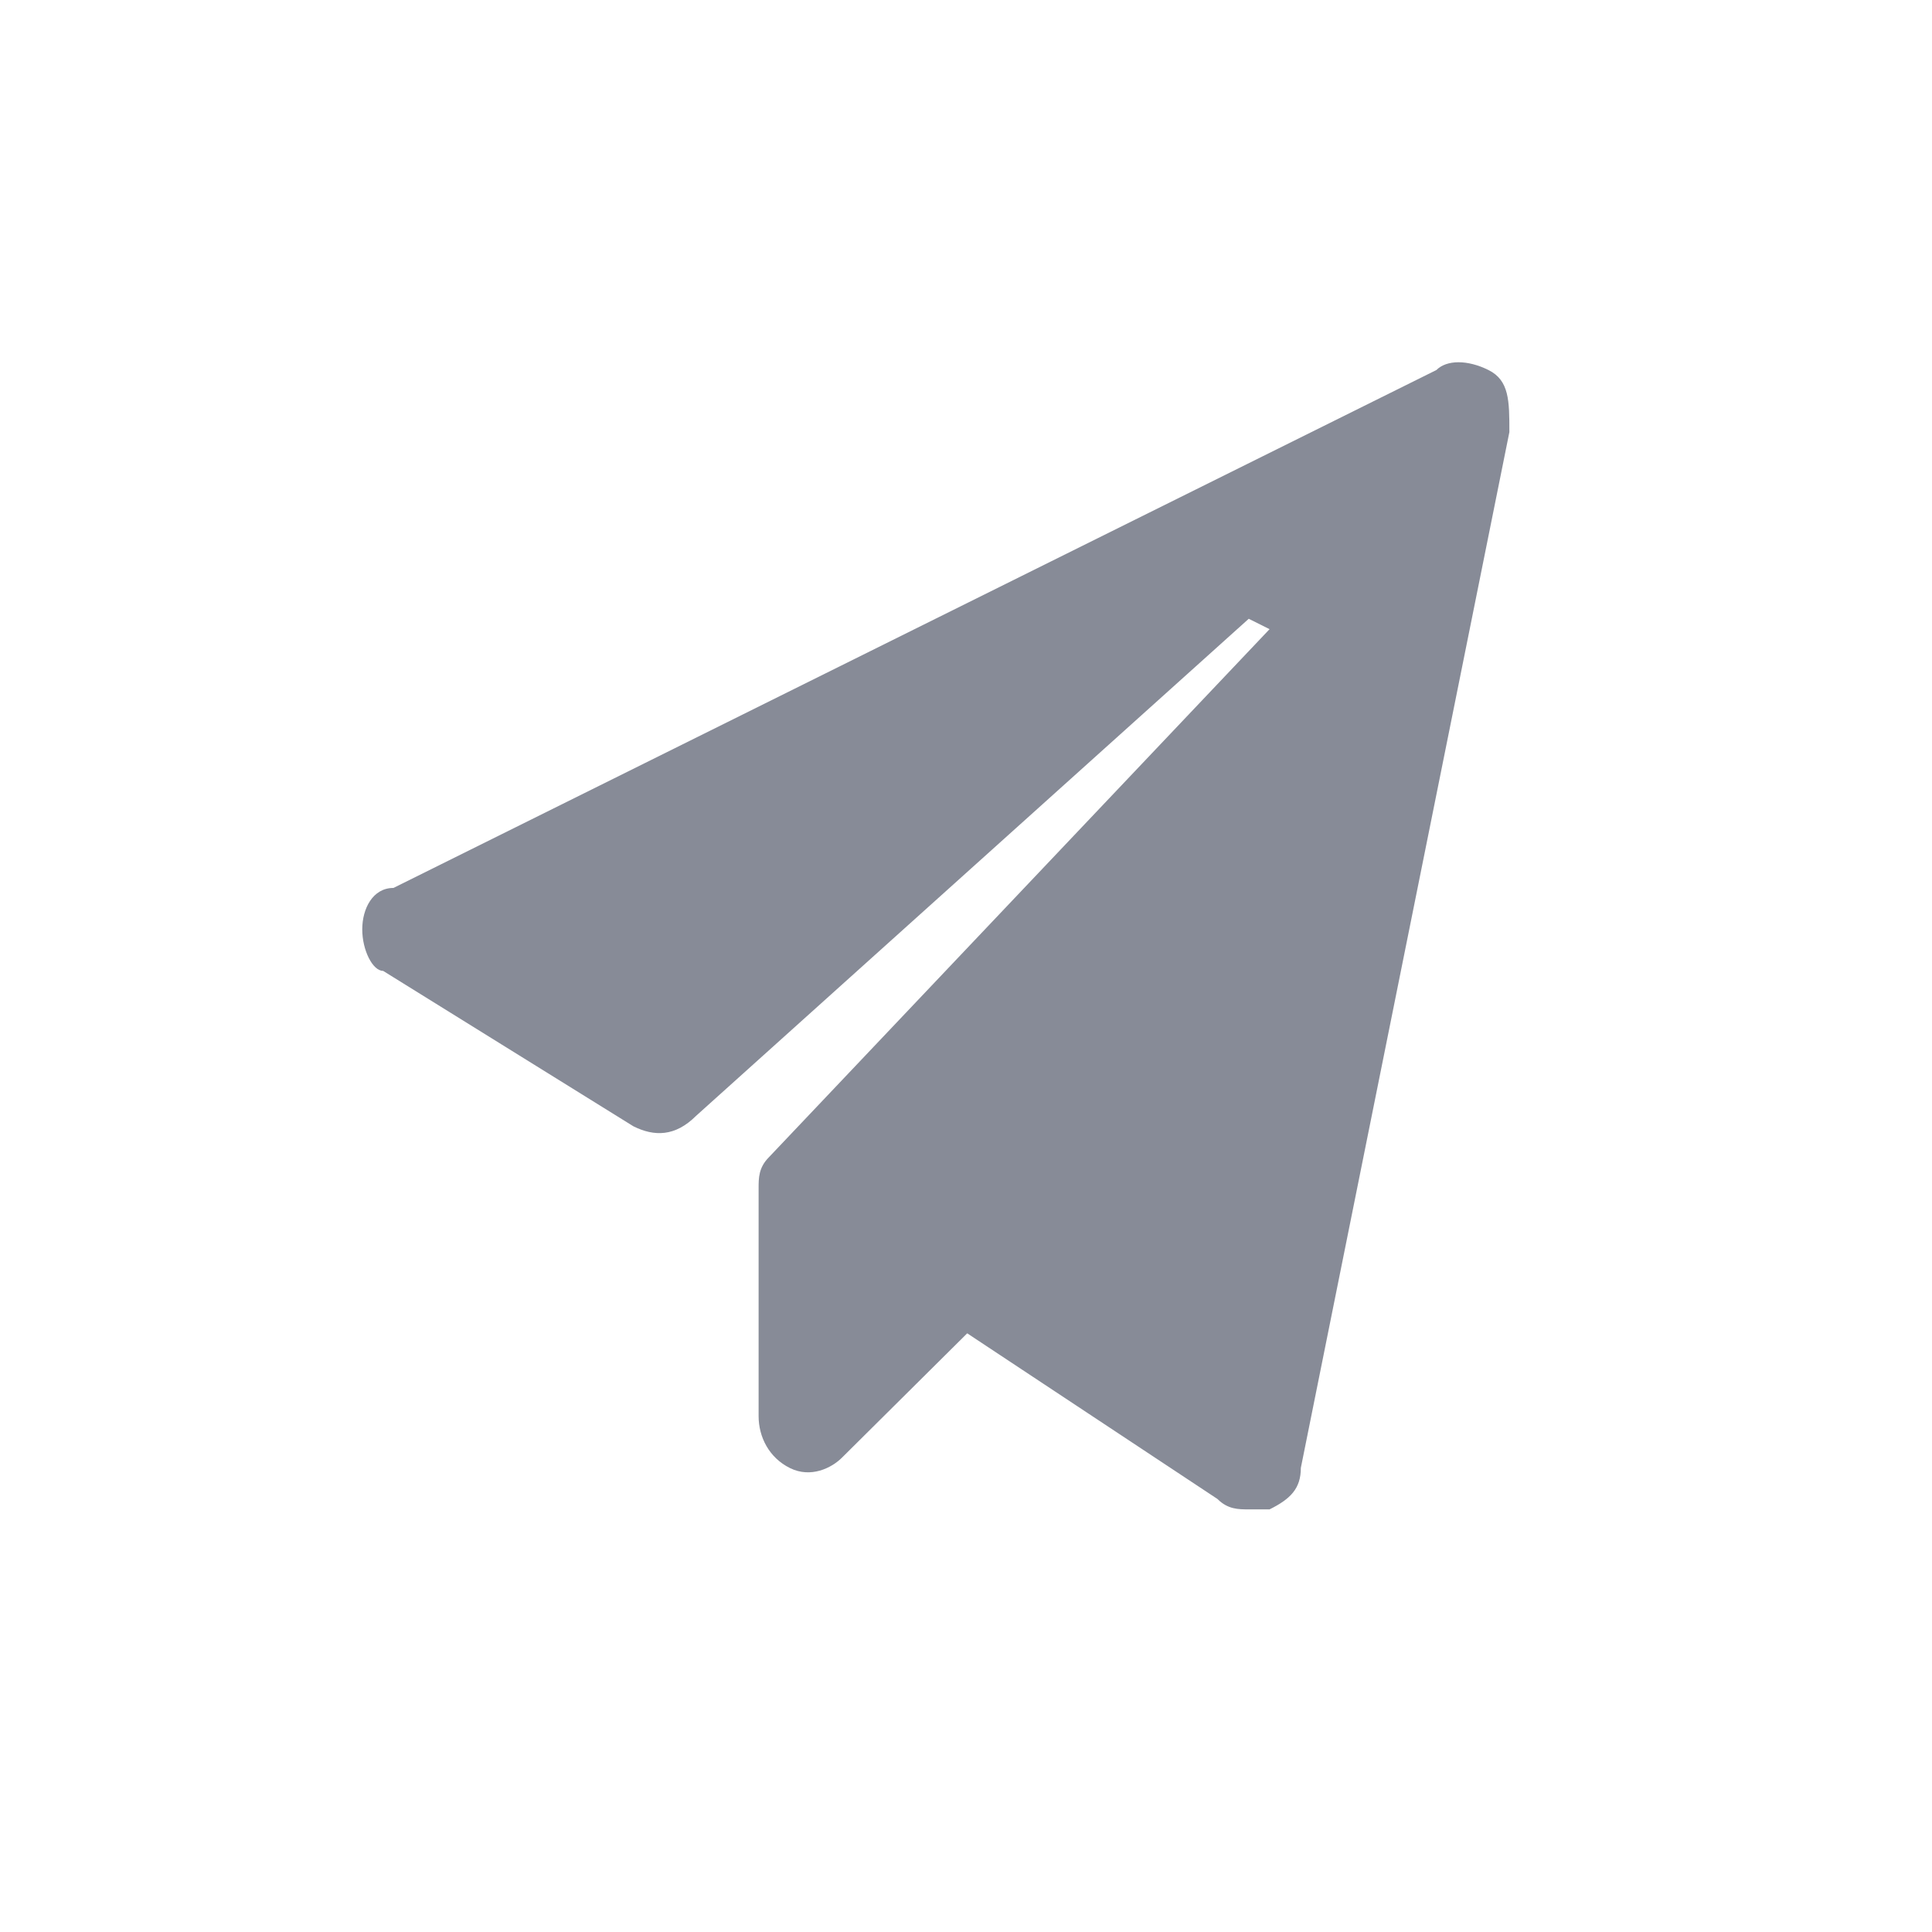
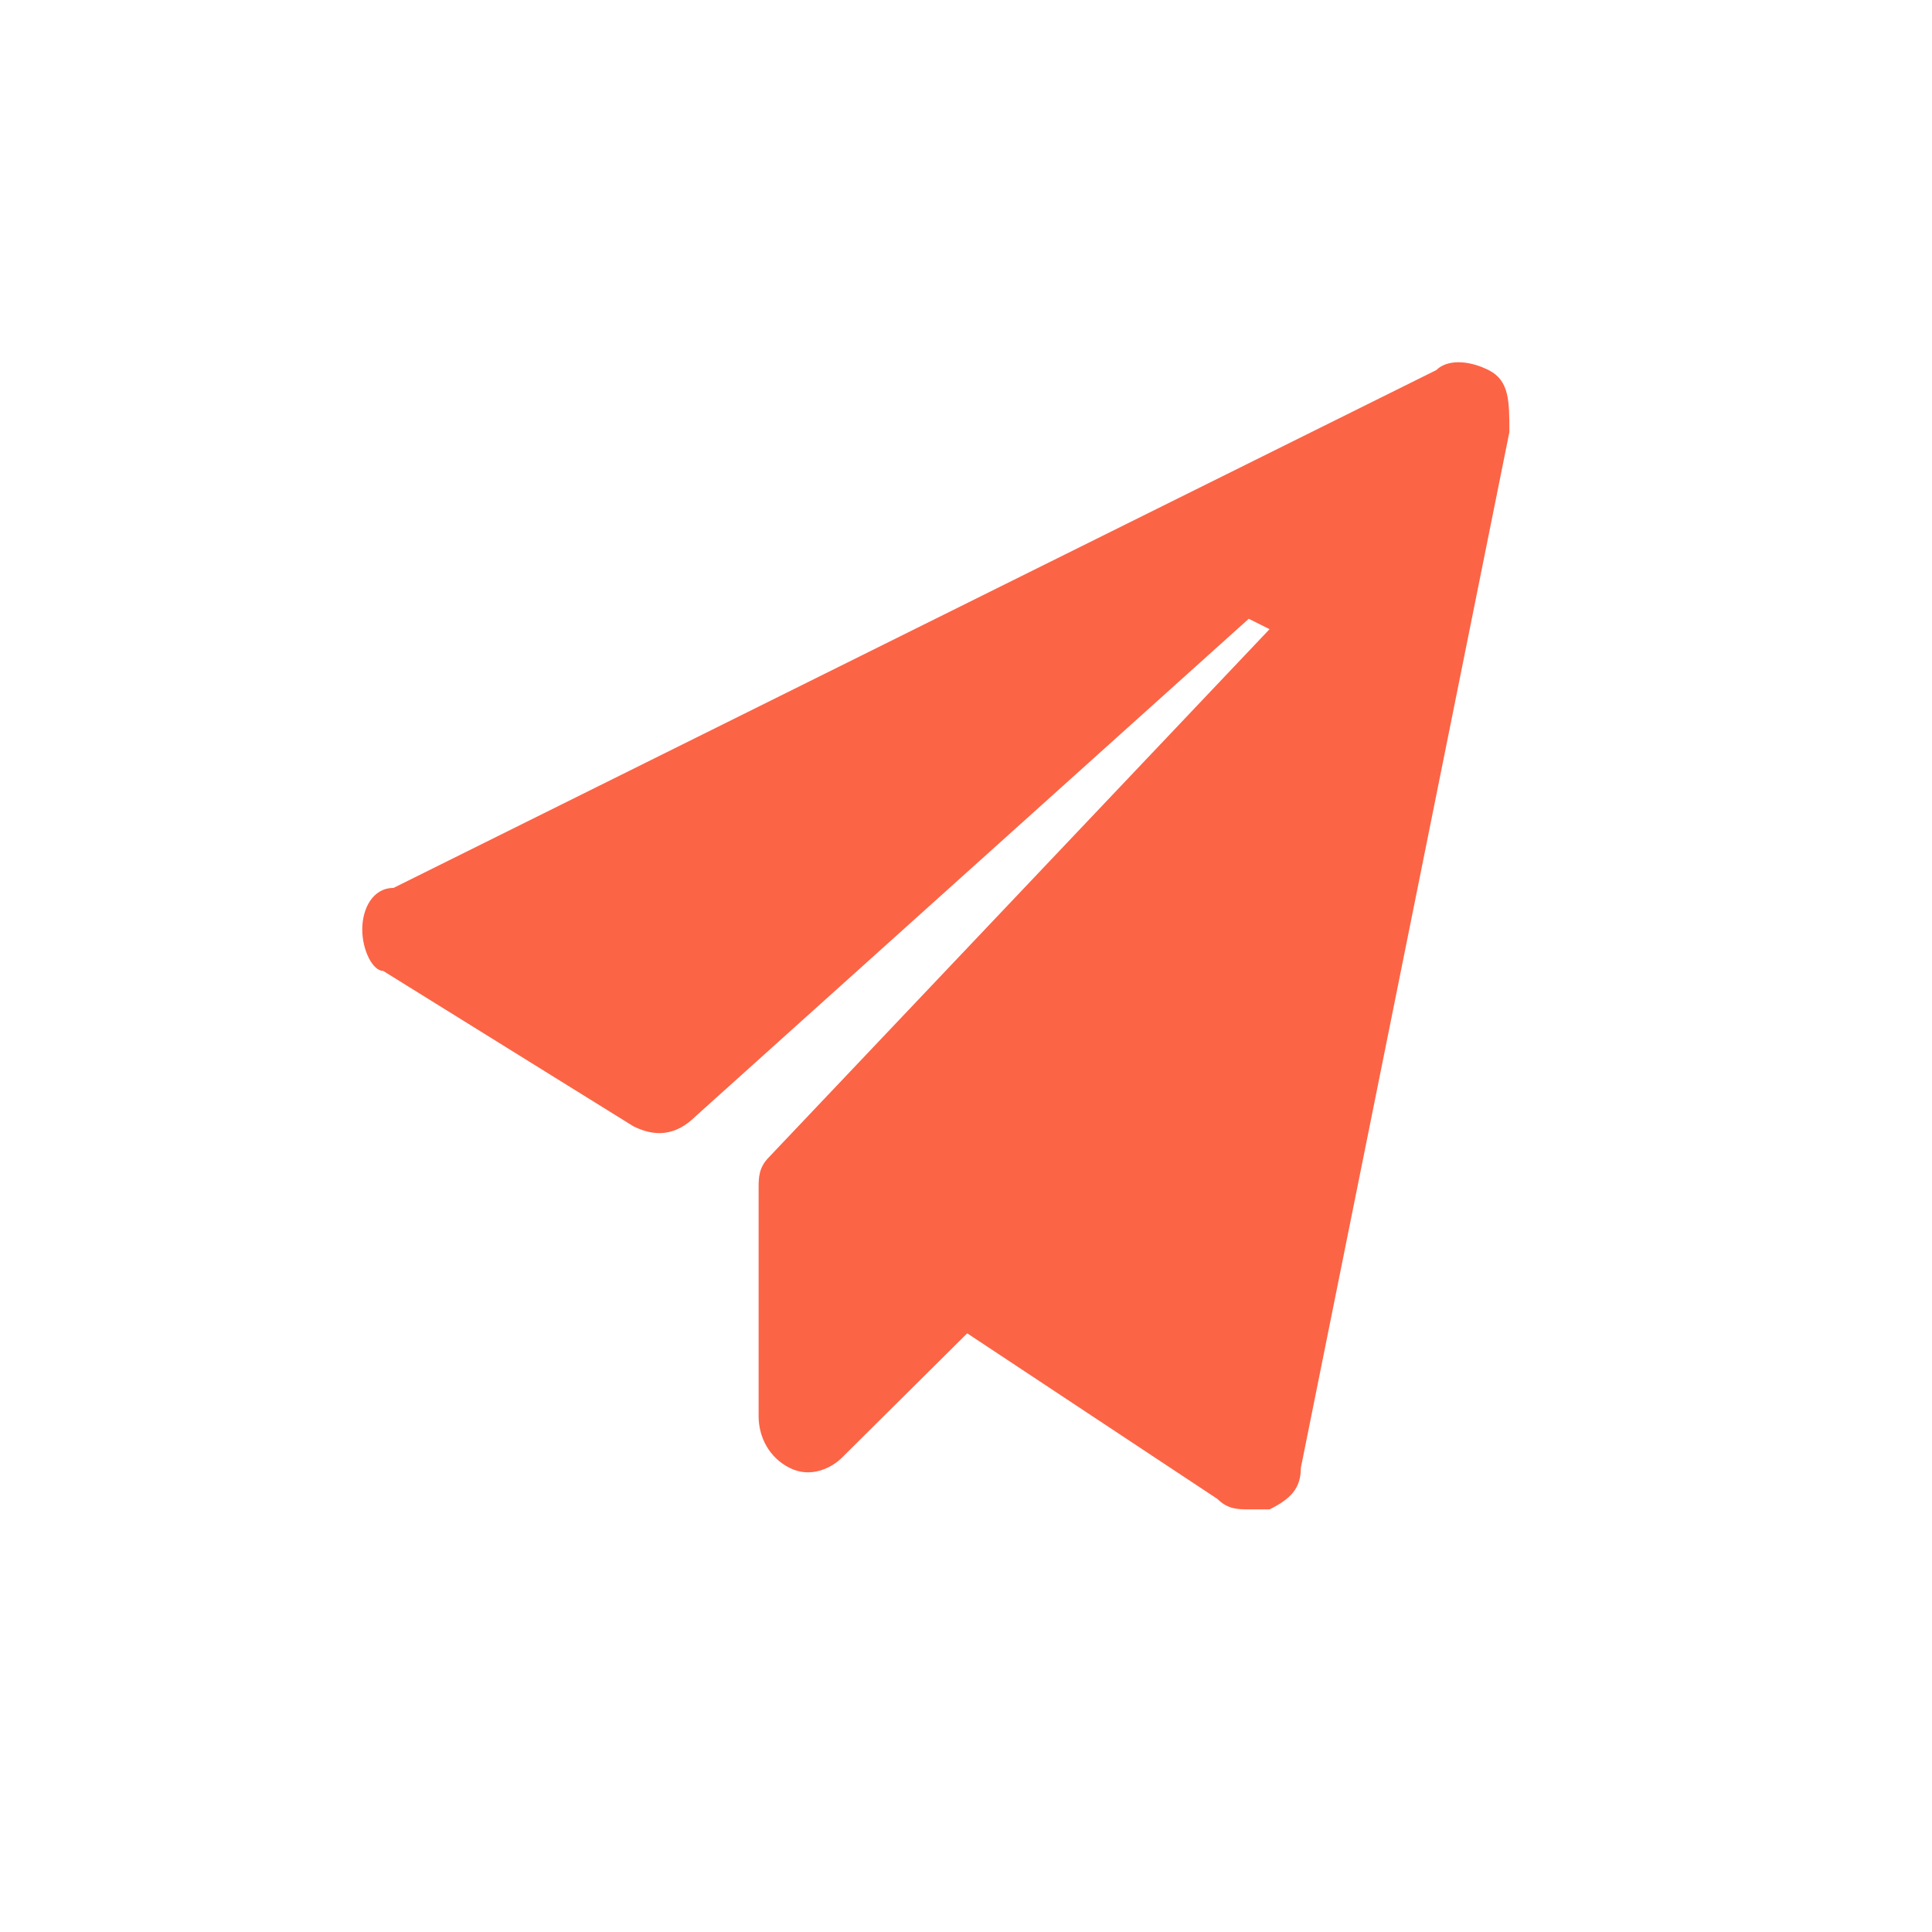
<svg xmlns="http://www.w3.org/2000/svg" width="32px" height="32px" viewBox="0 0 32 32" version="1.1">
  <g id="页面-2" stroke="none" stroke-width="1" fill="none" fill-rule="evenodd">
    <g id="关于" transform="translate(-904, -949)">
      <g id="编组-7" transform="translate(600, 192)">
        <g id="编组-20">
          <g id="形状结合">
            <g id="编组-3" transform="translate(144, 757)">
              <g id="icon_telegram" transform="translate(160, 0)">
                <g id="icon_推特">
                  <rect id="矩形" x="0" y="0" width="32" height="32" />
-                   <path d="M24.654,6.129 C24.309,5.957 23.963,5.957 23.791,6.129 L6.517,14.707 C6.174,14.707 6,15.05 6,15.394 C6,15.737 6.172,16.081 6.346,16.081 L10.491,18.655 C10.837,18.827 11.183,18.827 11.528,18.483 L20.683,10.249 L21.028,10.421 L12.737,19.166 C12.565,19.338 12.565,19.51 12.565,19.682 L12.565,23.456 C12.565,23.8 12.737,24.143 13.083,24.315 C13.428,24.487 13.774,24.315 13.946,24.143 L16.02,22.084 L20.165,24.828 C20.337,25 20.511,25 20.683,25 L21.028,25 C21.374,24.828 21.546,24.656 21.546,24.313 L25,7.157 C25,6.642 25,6.301 24.654,6.129 Z" id="路径" fill="#878B97" fill-rule="nonzero" />
+                   <path d="M24.654,6.129 C24.309,5.957 23.963,5.957 23.791,6.129 L6.517,14.707 C6.174,14.707 6,15.05 6,15.394 C6,15.737 6.172,16.081 6.346,16.081 L10.491,18.655 C10.837,18.827 11.183,18.827 11.528,18.483 L20.683,10.249 L21.028,10.421 L12.737,19.166 C12.565,19.338 12.565,19.51 12.565,19.682 L12.565,23.456 C12.565,23.8 12.737,24.143 13.083,24.315 C13.428,24.487 13.774,24.315 13.946,24.143 L16.02,22.084 L20.165,24.828 C20.337,25 20.511,25 20.683,25 L21.028,25 C21.374,24.828 21.546,24.656 21.546,24.313 L25,7.157 C25,6.642 25,6.301 24.654,6.129 Z" id="路径" fill="#FC6446" fill-rule="nonzero" />
                </g>
              </g>
            </g>
          </g>
        </g>
      </g>
    </g>
  </g>
</svg>
